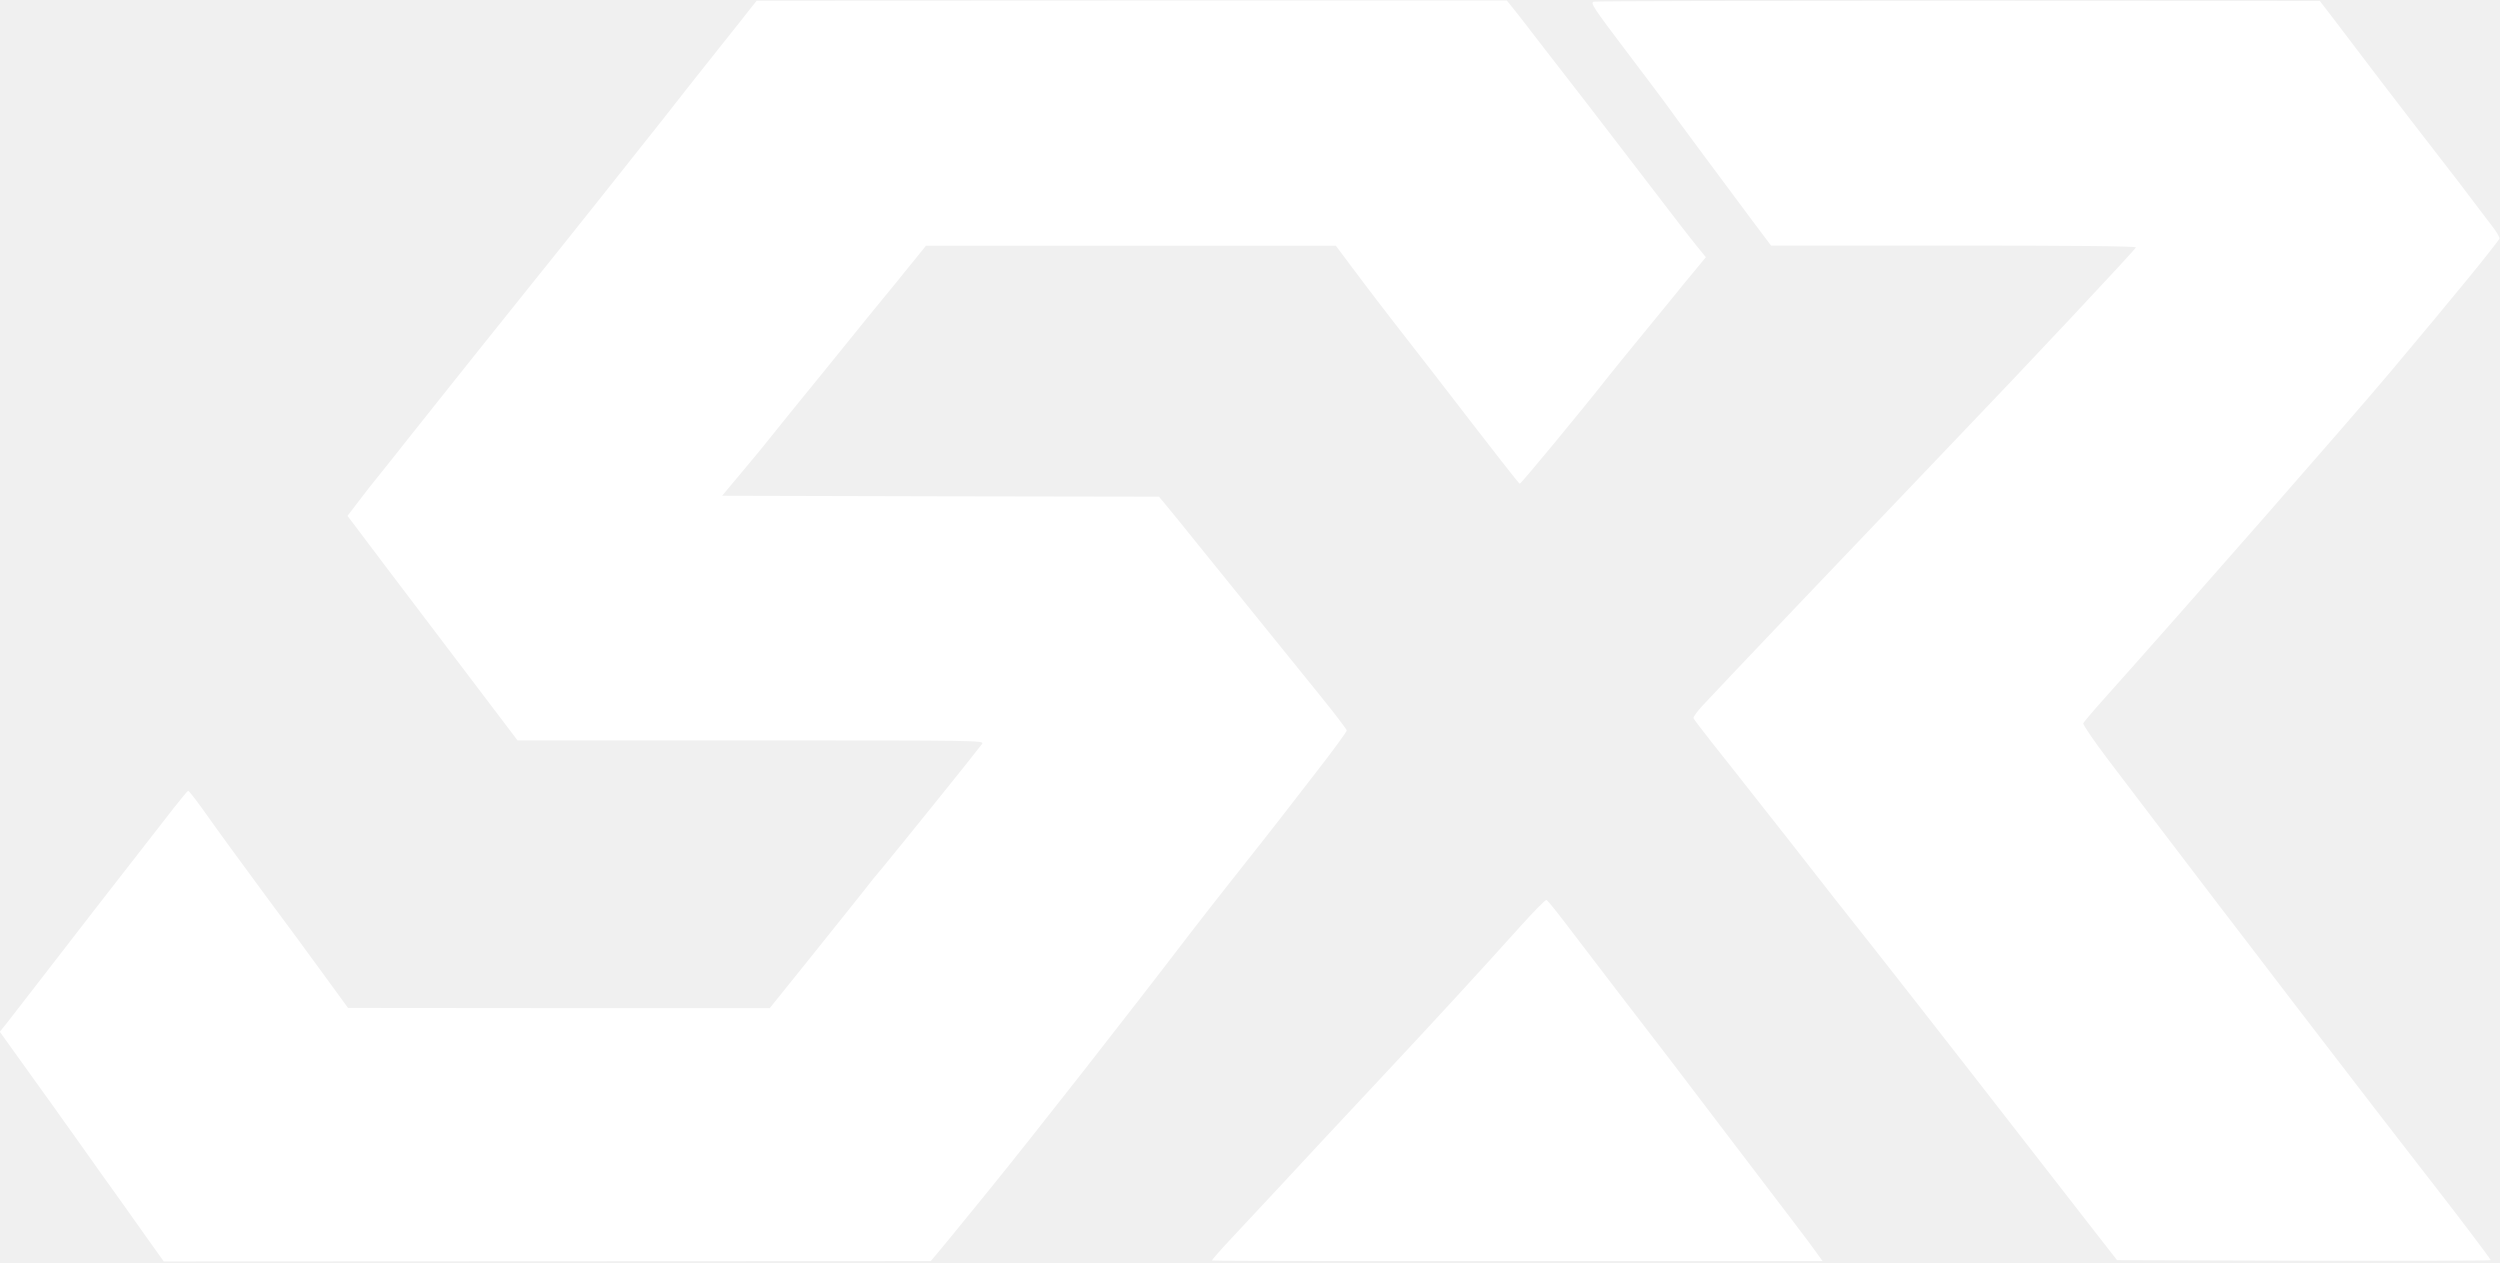
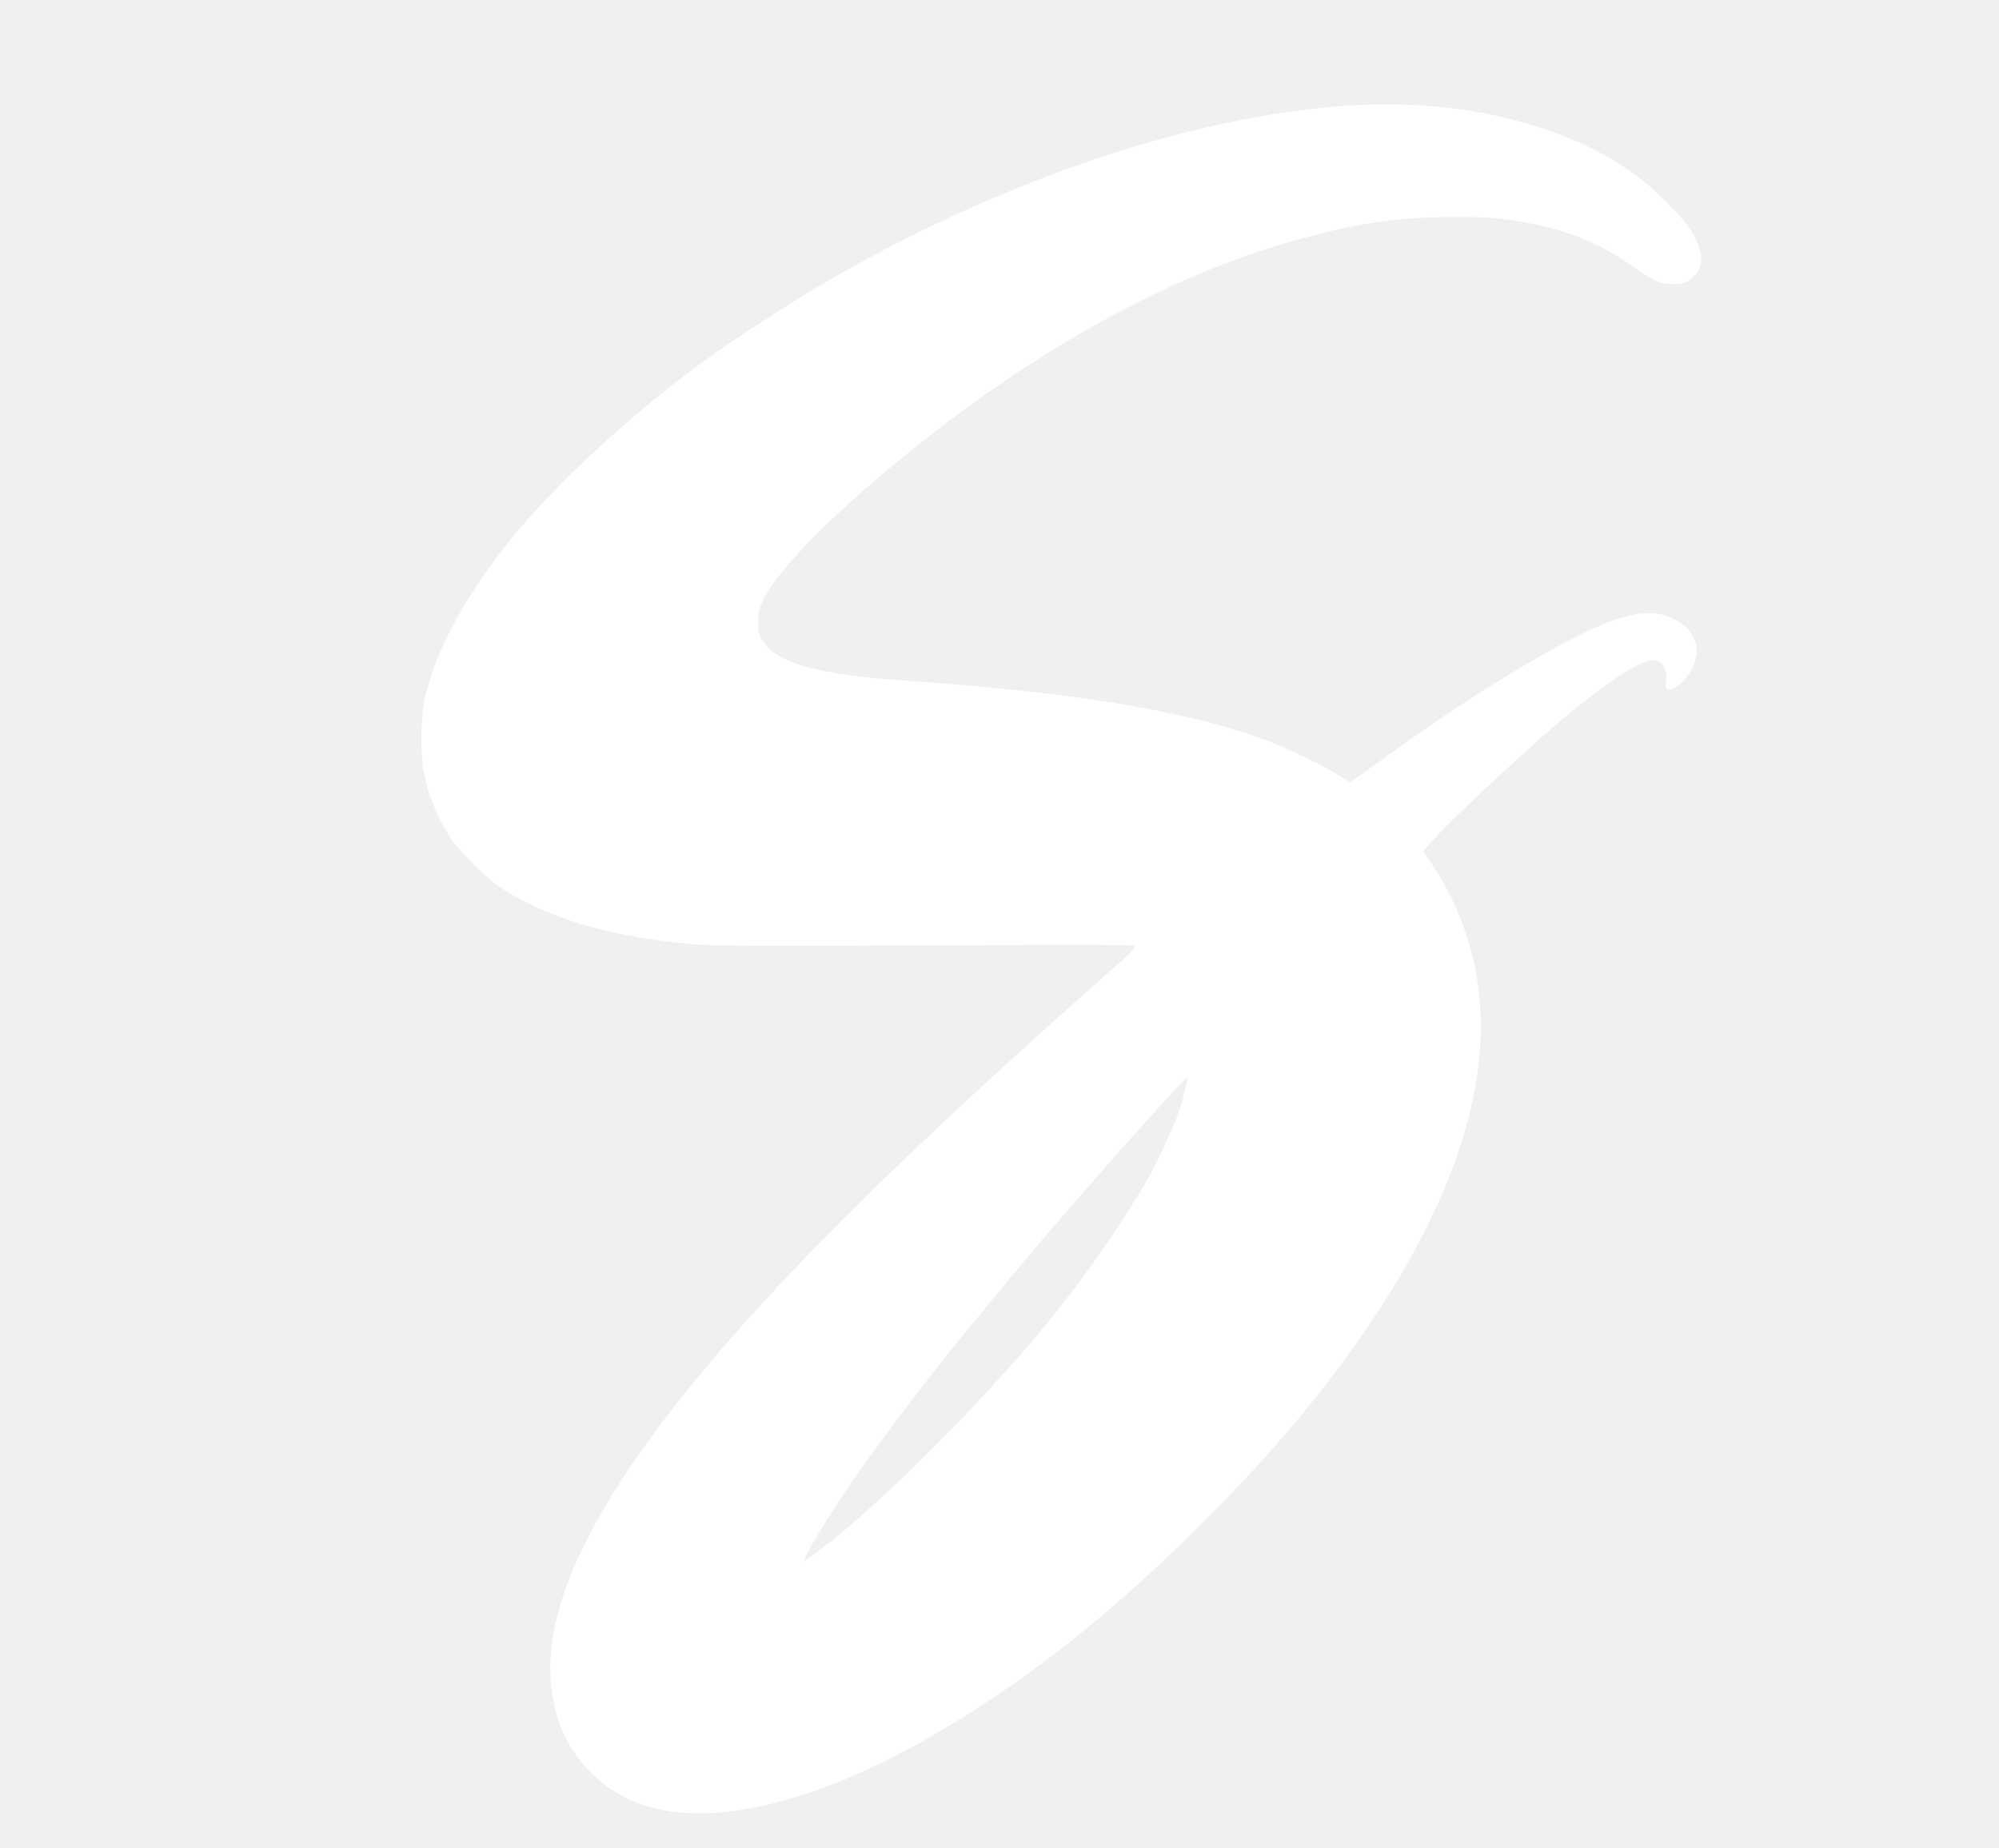
- <svg xmlns="http://www.w3.org/2000/svg" width="1354" height="684" viewBox="0 0 1354 684" role="img" aria-label="Skillix logo mark">
-   <g transform="translate(0,684) scale(0.1,-0.1)" fill="#ffffff" stroke="none">
-     <path d="M4070 6801 c-15 -20 -99 -126 -187 -236 -88 -110 -217 -274 -288 -365 -127 -161 -584 -736 -713 -895 -95 -117 -464 -580 -647 -810 -87 -110 -174 -220 -194 -244 -20 -24 -64 -80 -97 -124 l-62 -81 47 -62 c25 -34 232 -308 460 -608 l414 -546 1265 0 c1233 0 1264 0 1251 -19 -40 -54 -432 -540 -539 -670 -31 -36 -74 -89 -95 -117 -22 -28 -147 -185 -278 -348 l-238 -296 -1142 0 -1142 1 -135 185 c-74 102 -207 283 -296 402 -168 228 -256 348 -364 500 -36 50 -68 90 -71 89 -4 -1 -40 -45 -81 -97 -255 -327 -605 -777 -753 -970 -58 -74 -123 -158 -145 -187 l-41 -51 157 -219 c86 -120 173 -240 192 -268 20 -27 106 -149 192 -270 87 -121 200 -280 252 -354 l95 -133 2077 1 2077 1 27 32 c27 31 51 61 289 353 237 292 746 941 1092 1394 58 75 146 188 196 251 132 166 277 351 300 381 11 15 94 122 185 239 91 117 165 218 164 224 -1 7 -68 95 -150 196 -206 254 -479 592 -647 800 -77 96 -158 196 -180 222 l-40 48 -1183 2 -1183 3 112 134 c62 73 132 159 157 191 25 31 92 115 150 186 58 71 173 212 255 314 82 102 172 212 200 246 27 33 91 110 140 172 l90 111 1110 0 1110 0 80 -107 c75 -101 212 -280 335 -437 30 -38 86 -111 125 -161 339 -440 451 -583 456 -584 7 0 330 390 484 586 28 35 104 129 170 209 66 80 145 177 175 214 30 38 83 102 117 143 l62 75 -48 59 c-43 53 -106 134 -320 414 -199 260 -371 483 -416 540 -28 36 -87 112 -131 169 -43 57 -98 127 -121 156 l-42 52 -2031 0 -2032 -1 -28 -35z M8632 6831 c-20 -6 -5 -29 178 -271 111 -146 208 -276 218 -290 19 -29 317 -430 464 -627 l100 -133 990 0 c632 0 988 -3 986 -10 -4 -13 -599 -648 -983 -1048 -504 -527 -1290 -1353 -1369 -1439 -26 -29 -46 -57 -44 -62 1 -6 47 -65 100 -133 54 -68 162 -204 240 -304 132 -167 193 -245 426 -543 46 -58 146 -185 222 -281 198 -251 890 -1139 1185 -1520 l121 -155 1012 -3 c557 -1 1012 0 1012 3 0 5 -173 234 -279 370 -34 44 -102 132 -151 195 -49 63 -141 183 -205 265 -64 83 -261 339 -438 570 -176 231 -354 463 -394 515 -115 150 -463 608 -611 803 -74 98 -132 183 -129 190 3 6 47 59 99 117 502 562 1327 1504 1563 1784 210 251 278 332 424 510 90 110 165 206 168 213 3 6 -17 40 -44 74 -26 34 -70 92 -98 129 -27 37 -113 149 -190 248 -77 99 -214 277 -305 396 -91 119 -203 267 -250 329 l-86 112 -1954 1 c-1075 0 -1965 -2 -1978 -5z M8230 1818 c-200 -223 -475 -522 -729 -793 -123 -132 -277 -296 -341 -365 -154 -166 -351 -378 -488 -524 -62 -66 -110 -121 -108 -123 3 -3 1274 -4 3124 -3 l183 0 -28 39 c-15 22 -75 102 -133 178 -58 76 -205 269 -326 428 -122 160 -269 353 -327 430 -59 77 -190 248 -292 380 -101 132 -228 298 -282 369 -54 71 -102 131 -108 132 -5 1 -71 -65 -145 -148z" />
+ <svg xmlns="http://www.w3.org/2000/svg" version="1.0" width="1305pt" height="1206pt" viewBox="0 0 1305 1206" preserveAspectRatio="xMidYMid meet">
+   <g transform="translate(0,1206) scale(0.1,-0.1)" fill="#ffffff" stroke="none">
+     <path d="M8780 11369 c-1031 -72 -2283 -501 -3435 -1177 -185 -109 -604 -382 -757 -494 -525 -384 -1058 -889 -1343 -1273 -272 -366 -430 -686 -480 -974 -19 -109 -19 -327 0 -428 29 -151 91 -303 180 -438 21 -33 91 -112 155 -175 92 -92 138 -128 224 -179 306 -181 681 -287 1181 -333 150 -14 444 -15 2002 -7 490 2 894 1 897 -2 12 -12 -7 -35 -85 -104 -1323 -1167 -2146 -1974 -2730 -2675 -694 -832 -1025 -1498 -995 -2000 14 -248 92 -439 244 -601 303 -323 782 -372 1452 -150 478 160 1081 505 1640 940 570 443 1225 1090 1661 1641 643 812 1000 1552 1066 2213 42 422 -47 834 -258 1184 -29 49 -66 105 -81 127 l-28 39 51 58 c132 153 735 710 955 884 266 209 420 305 495 305 63 0 100 -62 85 -144 -9 -45 10 -60 50 -40 73 38 138 134 150 225 8 62 -27 143 -82 186 -120 94 -254 105 -454 36 -278 -95 -869 -445 -1414 -837 -54 -39 -146 -105 -205 -147 l-106 -76 -79 49 c-94 58 -261 140 -412 202 -492 201 -1254 332 -2389 411 -602 42 -861 113 -956 263 -25 40 -29 55 -29 121 0 86 19 137 89 239 158 233 569 620 1072 1010 771 596 1573 1024 2316 1235 420 120 700 161 1078 160 184 0 259 -4 374 -22 316 -48 550 -137 766 -290 144 -103 195 -126 276 -126 55 0 72 5 107 27 69 46 93 116 68 200 -28 96 -84 176 -216 309 -275 276 -626 454 -1111 563 -295 66 -641 89 -989 65z m-1046 -6436 c-22 -94 -50 -172 -99 -278 -13 -27 -41 -88 -62 -135 -118 -257 -451 -752 -747 -1110 -472 -570 -1174 -1261 -1545 -1520 l-33 -23 7 22 c19 60 219 377 378 600 212 296 516 692 717 932 30 36 102 123 160 194 58 71 132 160 165 198 33 38 71 84 85 102 24 31 154 181 255 295 28 31 88 101 135 155 173 202 590 662 601 664 3 0 -4 -43 -17 -96z" />
  </g>
</svg>
